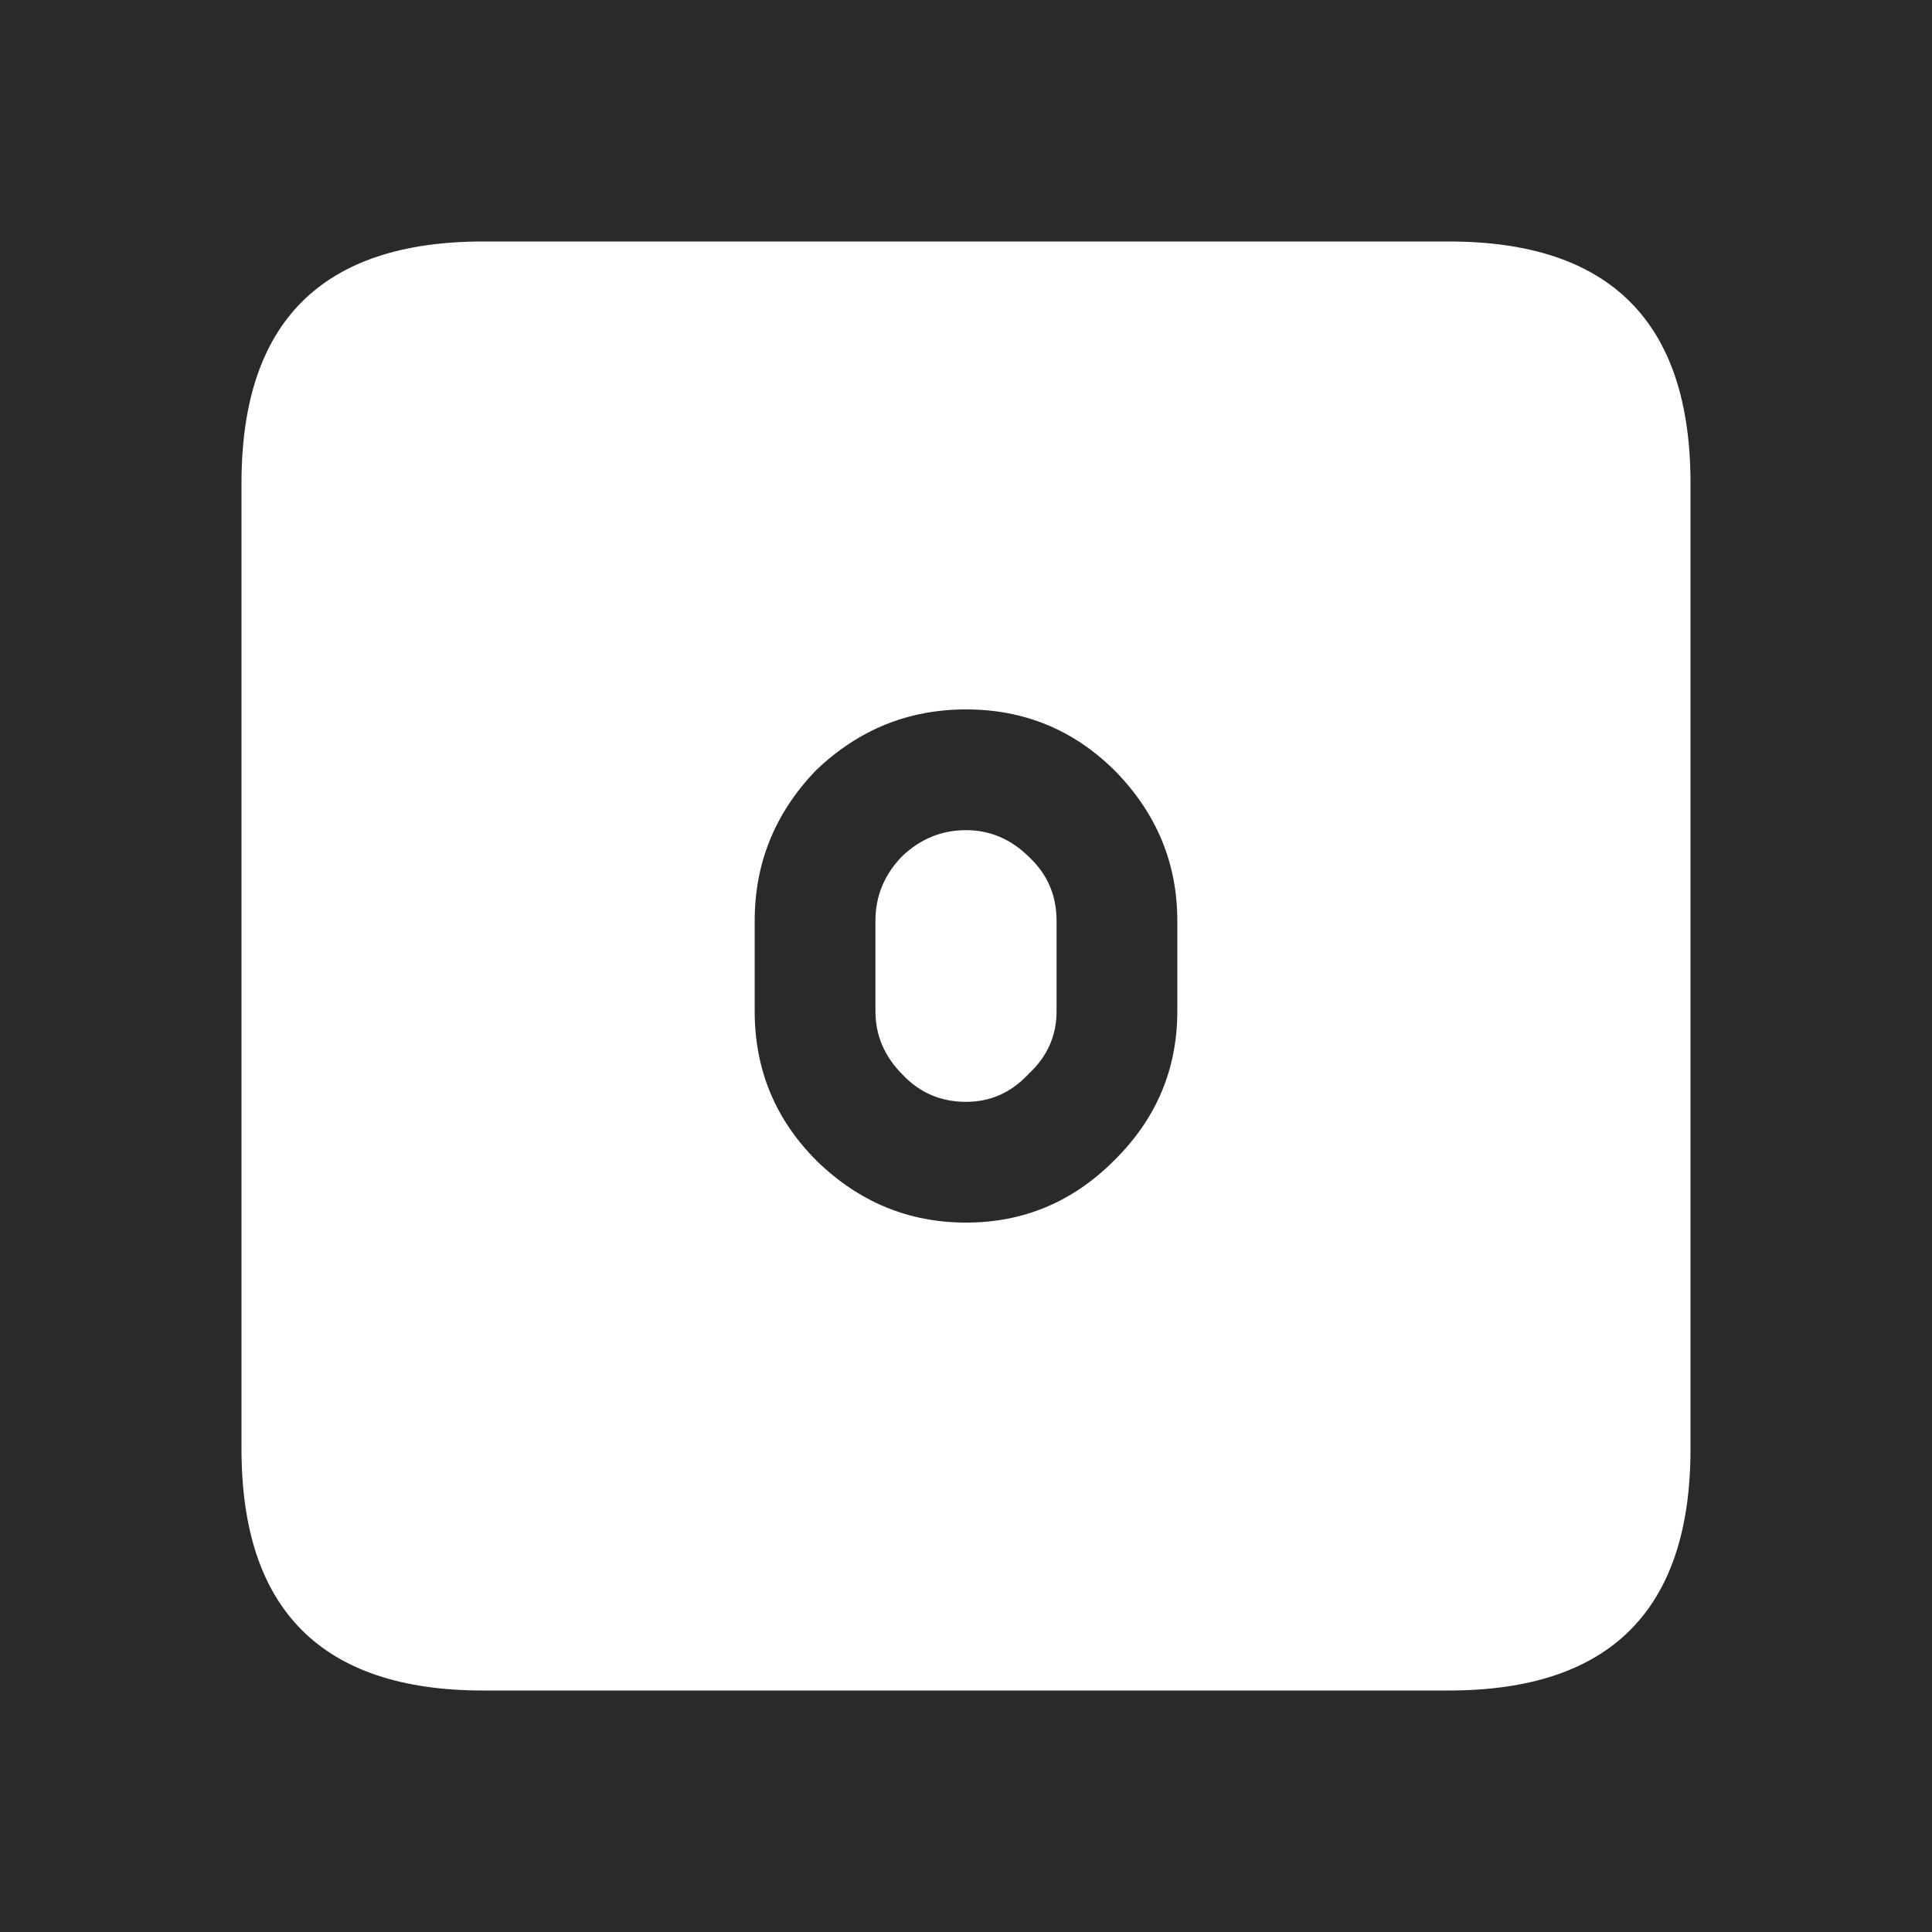
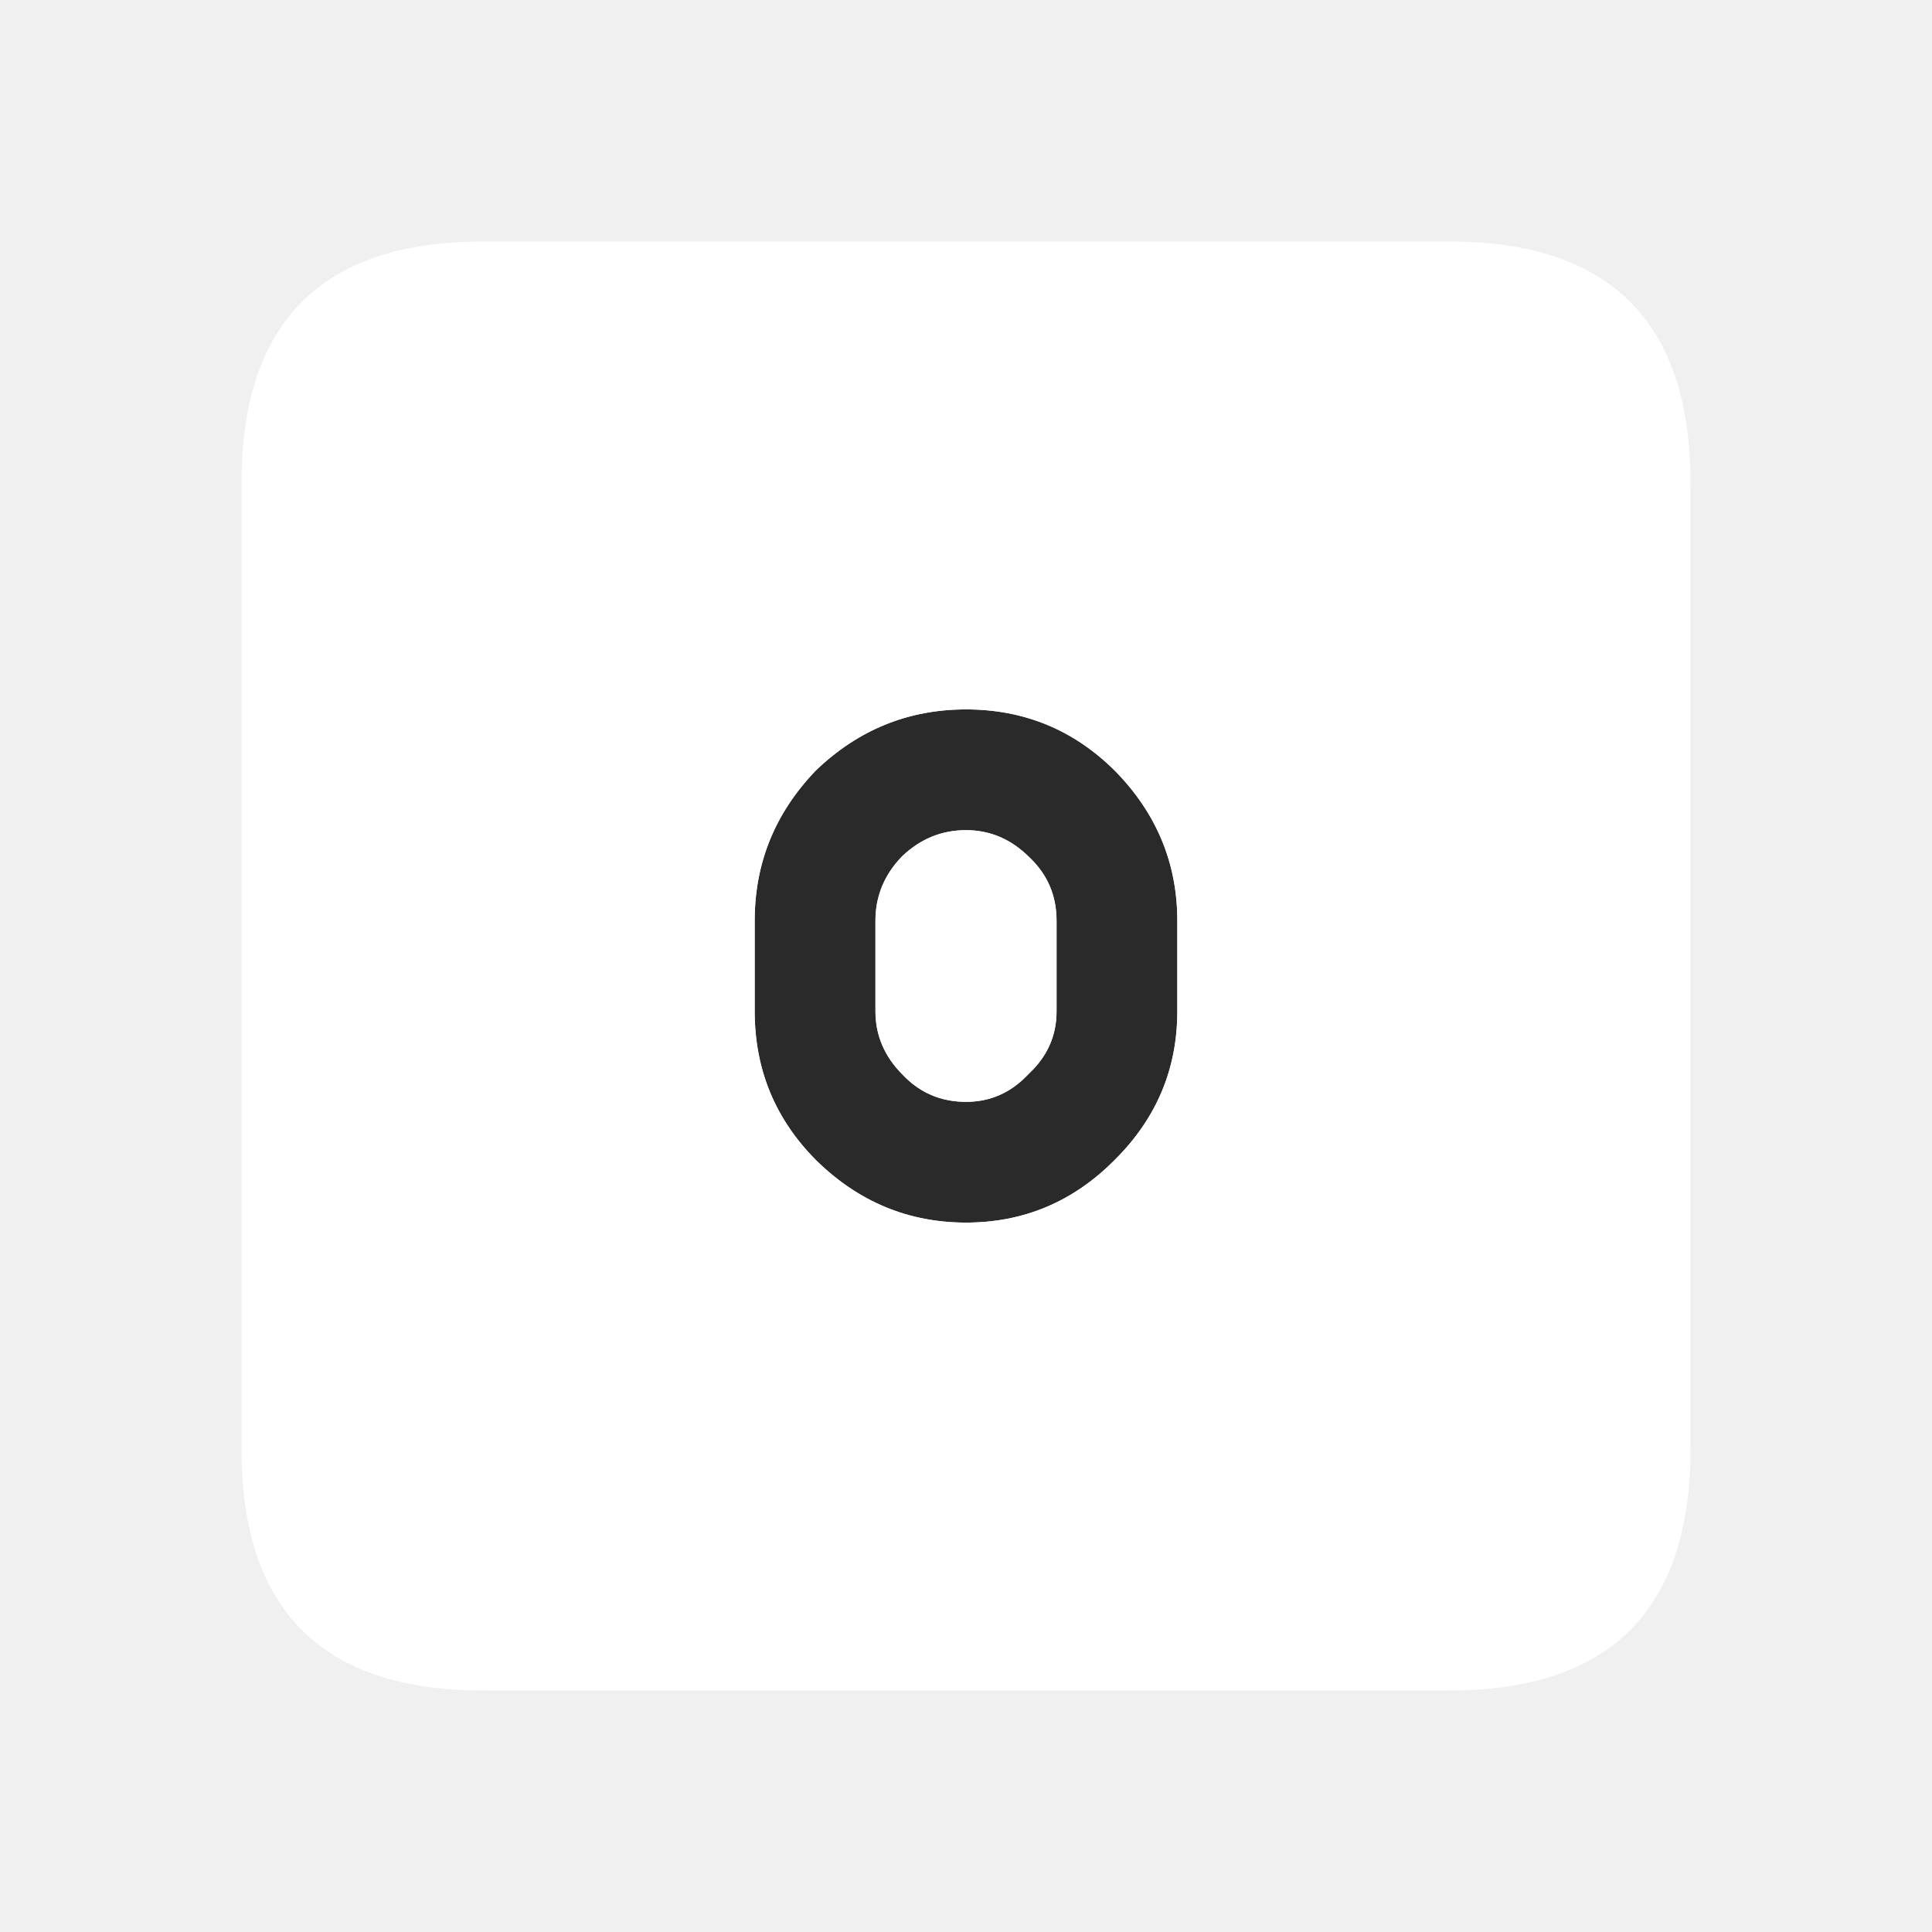
<svg xmlns="http://www.w3.org/2000/svg" width="64" height="64">
  <defs />
  <g>
-     <rect width="64" height="64" fill="#2A2A2A" />
+     <path stroke="none" fill="#2A2A2A" d="M36.95 25.55 Q34.9 23.5 32 23.5 29.15 23.5 27.05 25.5 L27 25.55 Q25 27.65 25 30.5 L25 33.5 Q25 36.4 27.05 38.45 29.15 40.5 32 40.5 34.85 40.5 36.9 38.45 L36.95 38.4 Q39 36.35 39 33.5 L39 30.5 Q39 27.65 36.95 25.55 M32 27.5 Q33.2 27.5 34.1 28.4 35 29.25 35 30.5 L35 33.5 Q35 34.7 34.1 35.55 L34.05 35.6 Q33.2 36.5 32 36.5 30.75 36.5 29.9 35.6 29 34.7 29 33.5 L29 30.5 Q29 29.3 29.85 28.4 L29.9 28.35 Q30.8 27.5 32 27.5" />
    <path stroke="none" fill="#FFFFFF" d="M16 8 L48 8 Q56 8 56 16 L56 48 Q56 56 48 56 L16 56 Q8 56 8 48 L8 16 Q8 8 16 8 M36.95 25.55 Q34.9 23.5 32 23.5 29.15 23.5 27.05 25.5 L27 25.55 Q25 27.65 25 30.5 L25 33.5 Q25 36.4 27.05 38.45 29.15 40.5 32 40.5 34.85 40.5 36.9 38.45 L36.95 38.4 Q39 36.35 39 33.5 L39 30.5 Q39 27.65 36.95 25.55 M32 27.5 Q33.2 27.5 34.1 28.4 35 29.25 35 30.5 L35 33.5 Q35 34.7 34.1 35.55 L34.05 35.6 Q33.2 36.5 32 36.5 30.75 36.5 29.9 35.6 29 34.7 29 33.5 L29 30.5 Q29 29.3 29.85 28.4 L29.9 28.35 Q30.8 27.5 32 27.5" />
  </g>
</svg>
